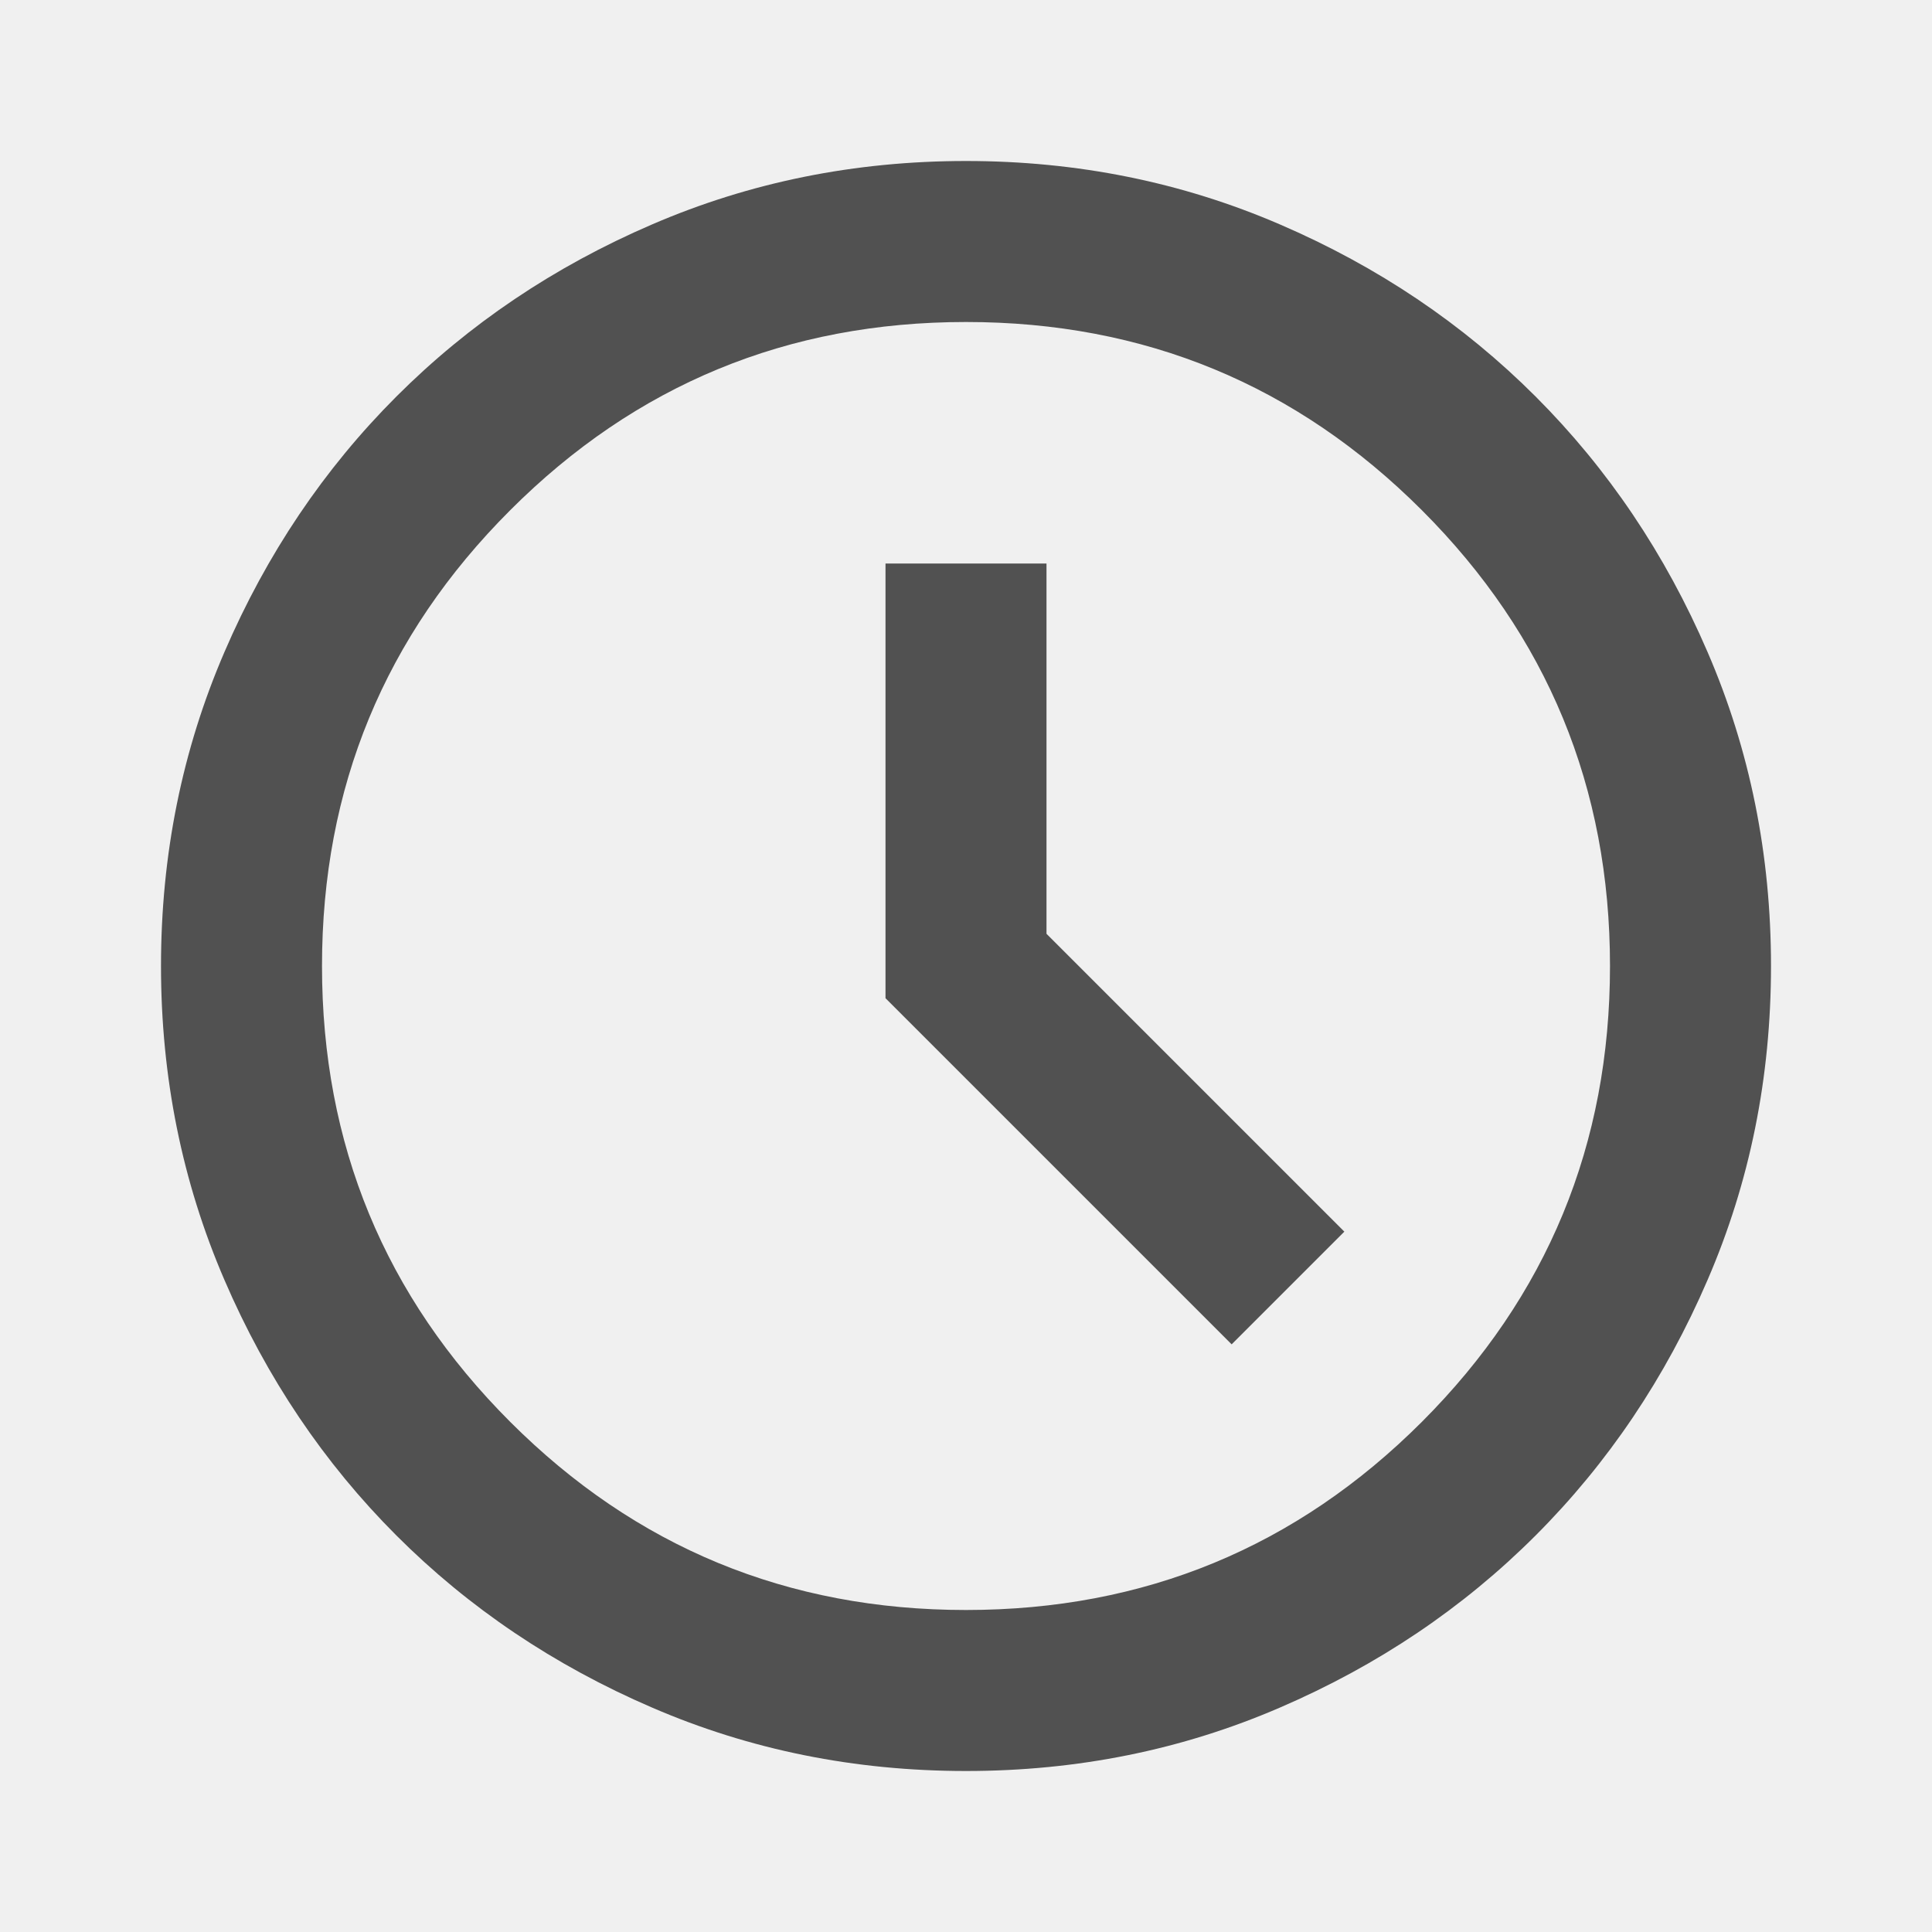
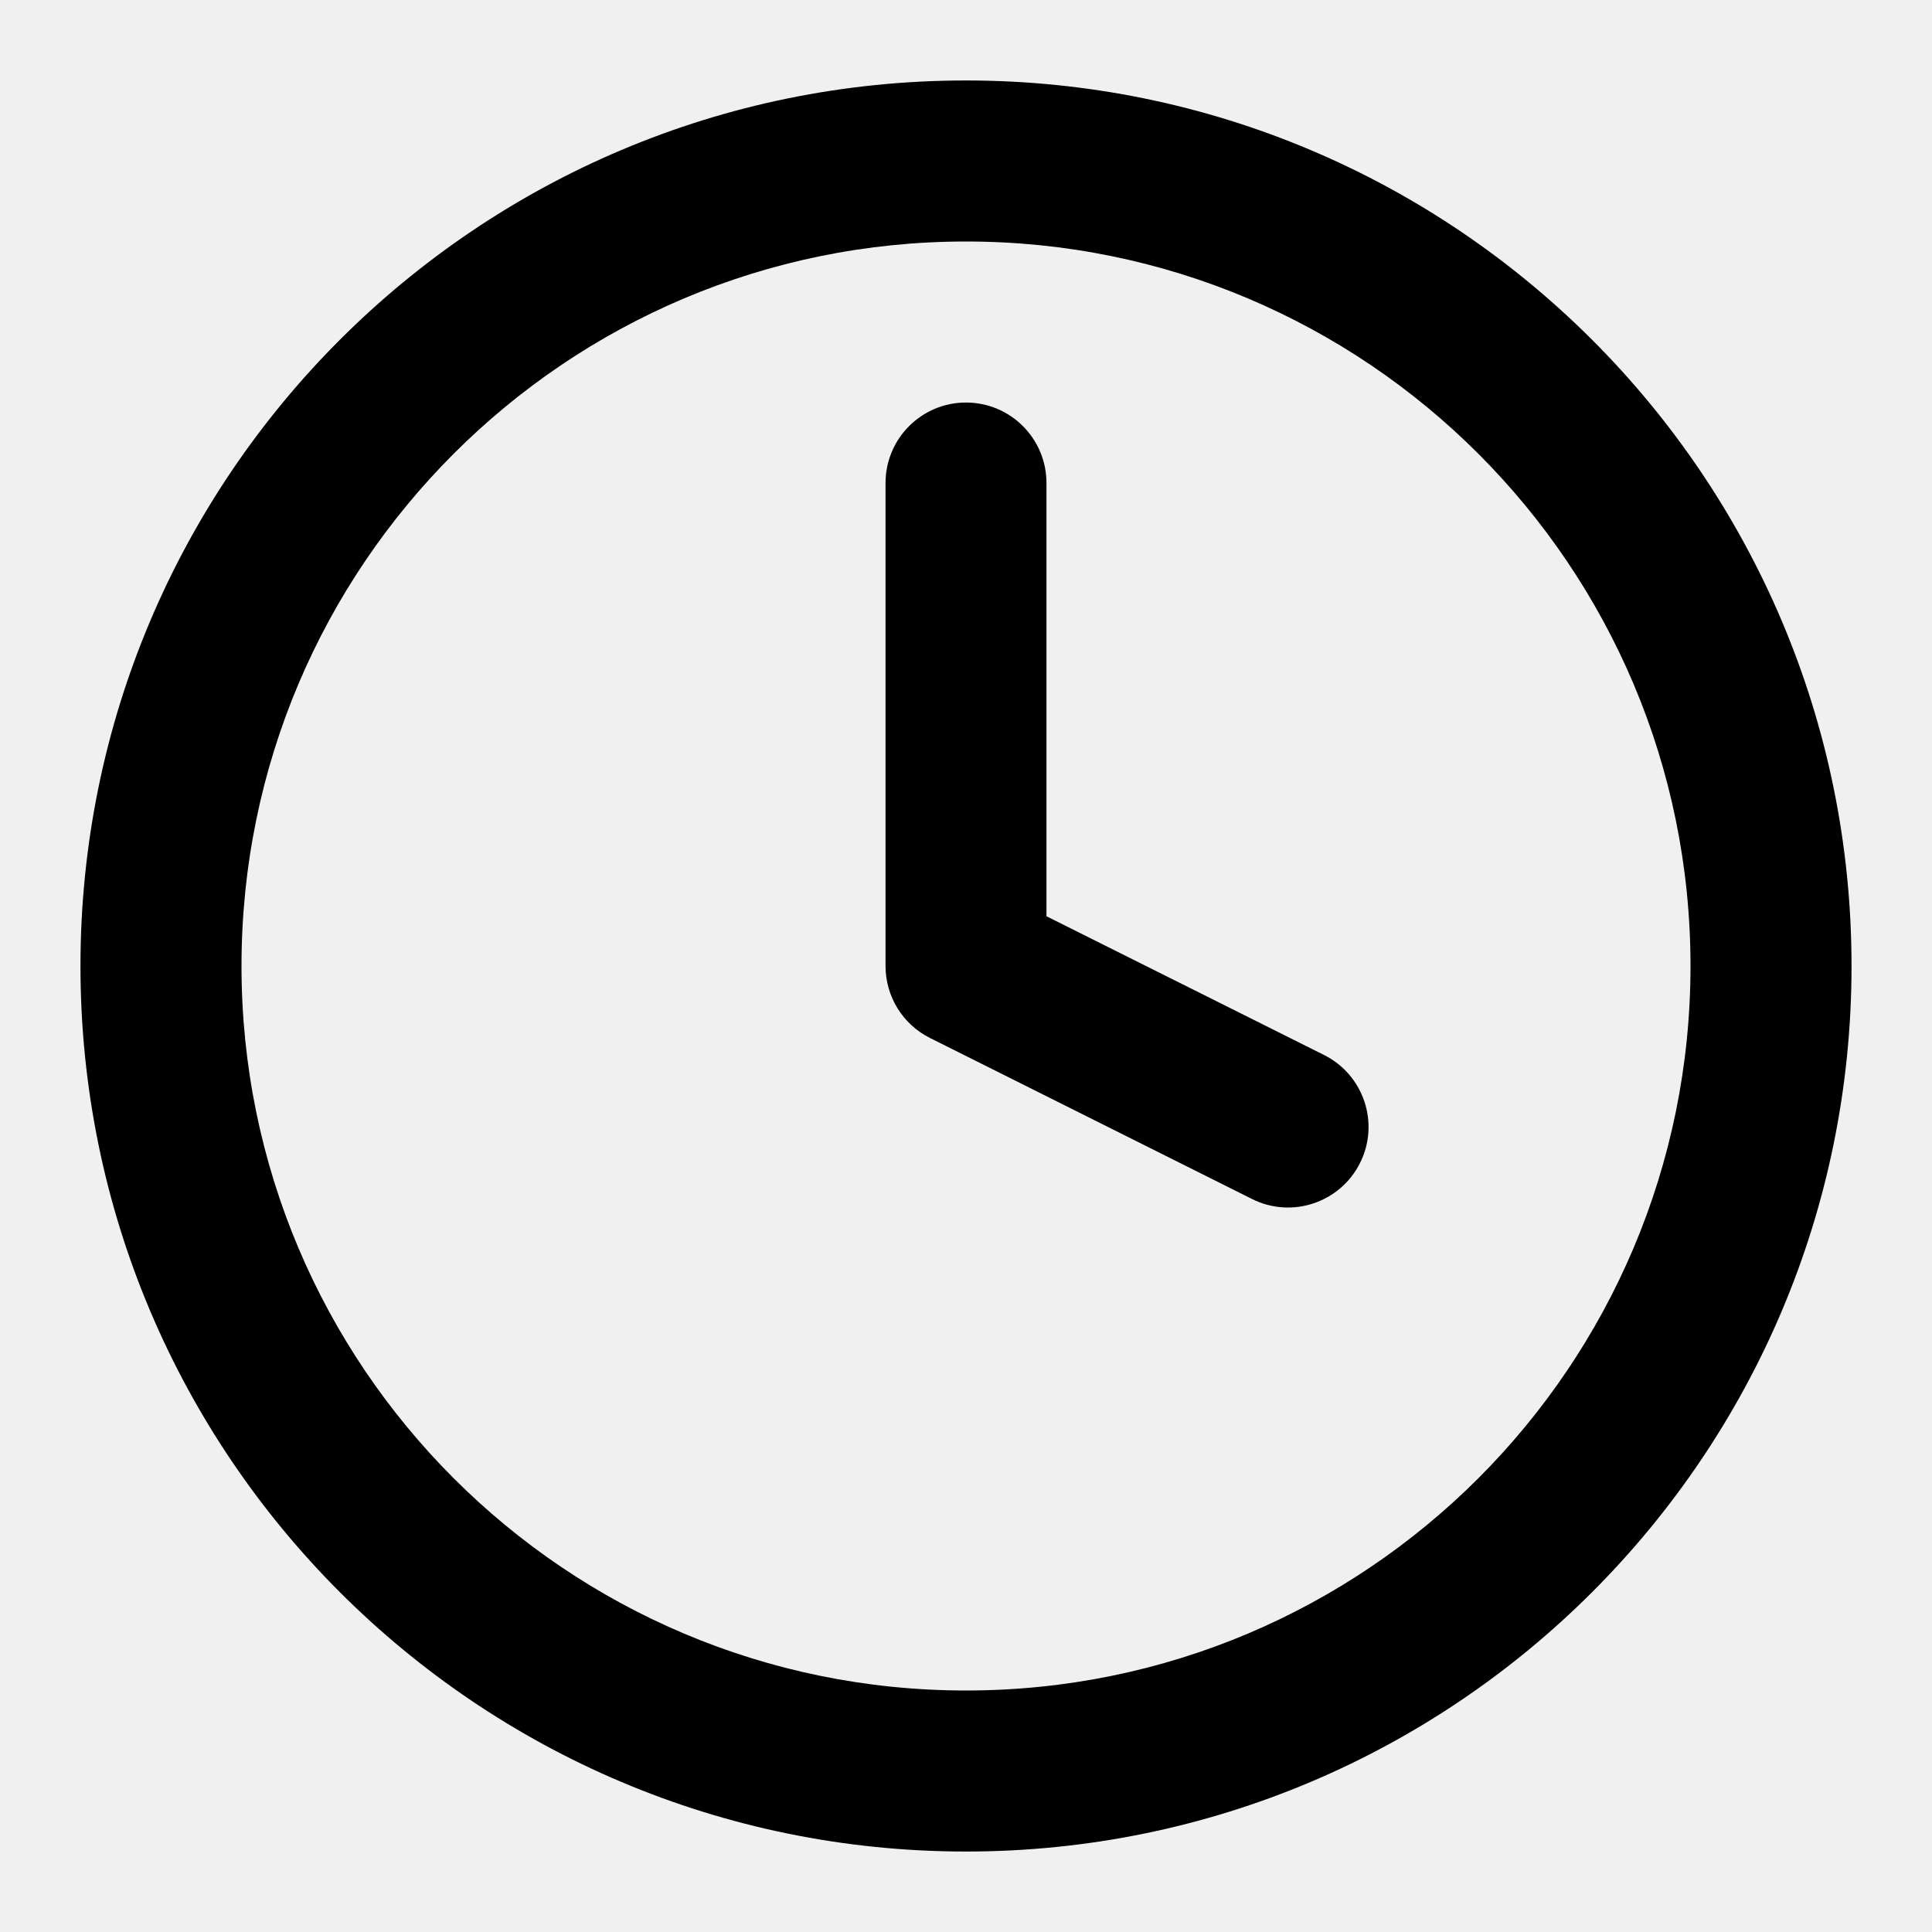
- <svg xmlns="http://www.w3.org/2000/svg" width="24" height="24" viewBox="0 0 24 24" fill="none">
-   <path d="M15.3 16.7L16.7 15.3L13 11.6V7H11V12.4L15.3 16.7ZM12 22C10.617 22 9.317 21.738 8.1 21.212C6.883 20.688 5.825 19.975 4.925 19.075C4.025 18.175 3.312 17.117 2.788 15.9C2.263 14.683 2 13.383 2 12C2 10.617 2.263 9.317 2.788 8.1C3.312 6.883 4.025 5.825 4.925 4.925C5.825 4.025 6.883 3.312 8.1 2.788C9.317 2.263 10.617 2 12 2C13.383 2 14.683 2.263 15.9 2.788C17.117 3.312 18.175 4.025 19.075 4.925C19.975 5.825 20.688 6.883 21.212 8.1C21.738 9.317 22 10.617 22 12C22 13.383 21.738 14.683 21.212 15.9C20.688 17.117 19.975 18.175 19.075 19.075C18.175 19.975 17.117 20.688 15.9 21.212C14.683 21.738 13.383 22 12 22ZM12 20C14.217 20 16.104 19.221 17.663 17.663C19.221 16.104 20 14.217 20 12C20 9.783 19.221 7.896 17.663 6.338C16.104 4.779 14.217 4 12 4C9.783 4 7.896 4.779 6.338 6.338C4.779 7.896 4 9.783 4 12C4 14.217 4.779 16.104 6.338 17.663C7.896 19.221 9.783 20 12 20Z" fill="#515151" />
+ <svg xmlns="http://www.w3.org/2000/svg" width="20" height="20" viewBox="0 0 20 20" fill="none">
+   <g clip-path="url(#clip0_2001_5832)">
+     <path fill-rule="evenodd" clip-rule="evenodd" d="M10 2.5C5.858 2.5 2.5 5.858 2.5 10C2.5 14.142 5.858 17.5 10 17.5C14.142 17.5 17.5 14.142 17.5 10C17.5 5.858 14.142 2.5 10 2.5ZM0.833 10C0.833 4.937 4.937 0.833 10 0.833C15.062 0.833 19.167 4.937 19.167 10C19.167 15.062 15.062 19.167 10 19.167C4.937 19.167 0.833 15.062 0.833 10Z" fill="black" />
+     <path fill-rule="evenodd" clip-rule="evenodd" d="M10 4.167C10.46 4.167 10.833 4.54 10.833 5V9.485L13.706 10.921C14.118 11.127 14.285 11.628 14.079 12.039C13.873 12.451 13.372 12.618 12.961 12.412L9.627 10.745C9.345 10.604 9.167 10.316 9.167 10V5C9.167 4.54 9.54 4.167 10 4.167Z" fill="black" />
+   </g>
+   <defs>
+     <clipPath id="clip0_2001_5832">
+       <rect width="20" height="20" fill="white" />
+     </clipPath>
+   </defs>
</svg>
